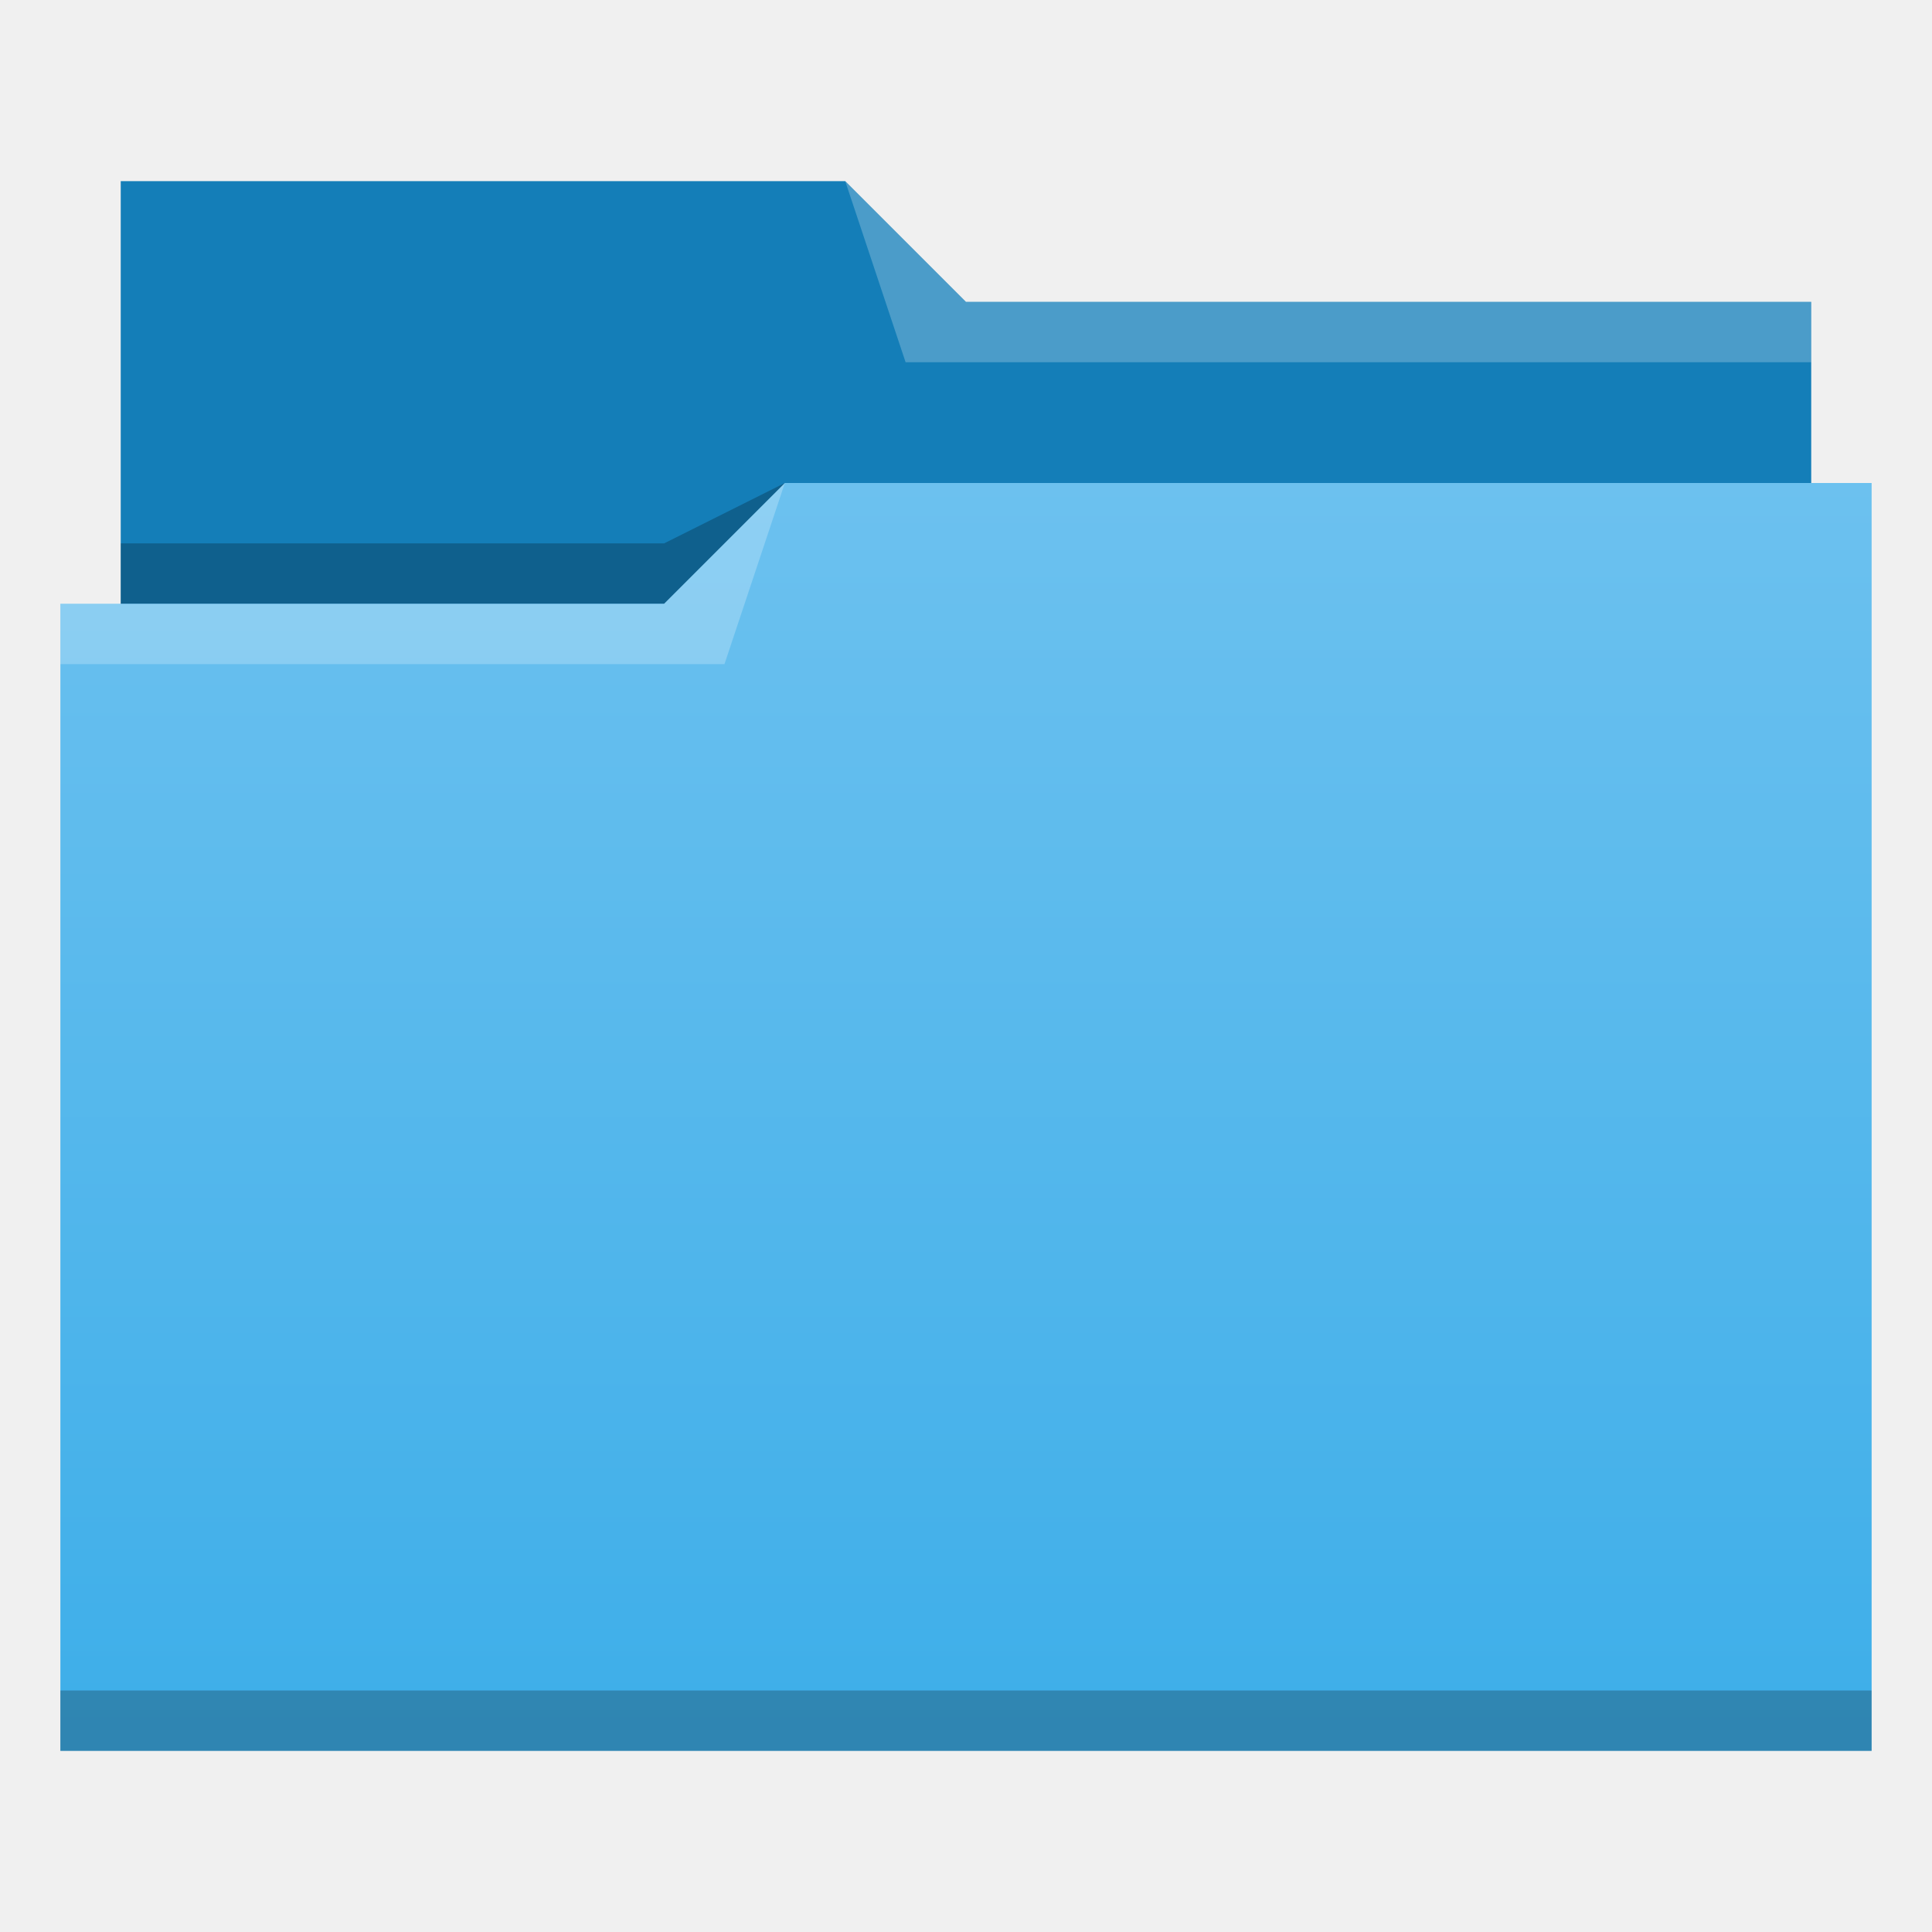
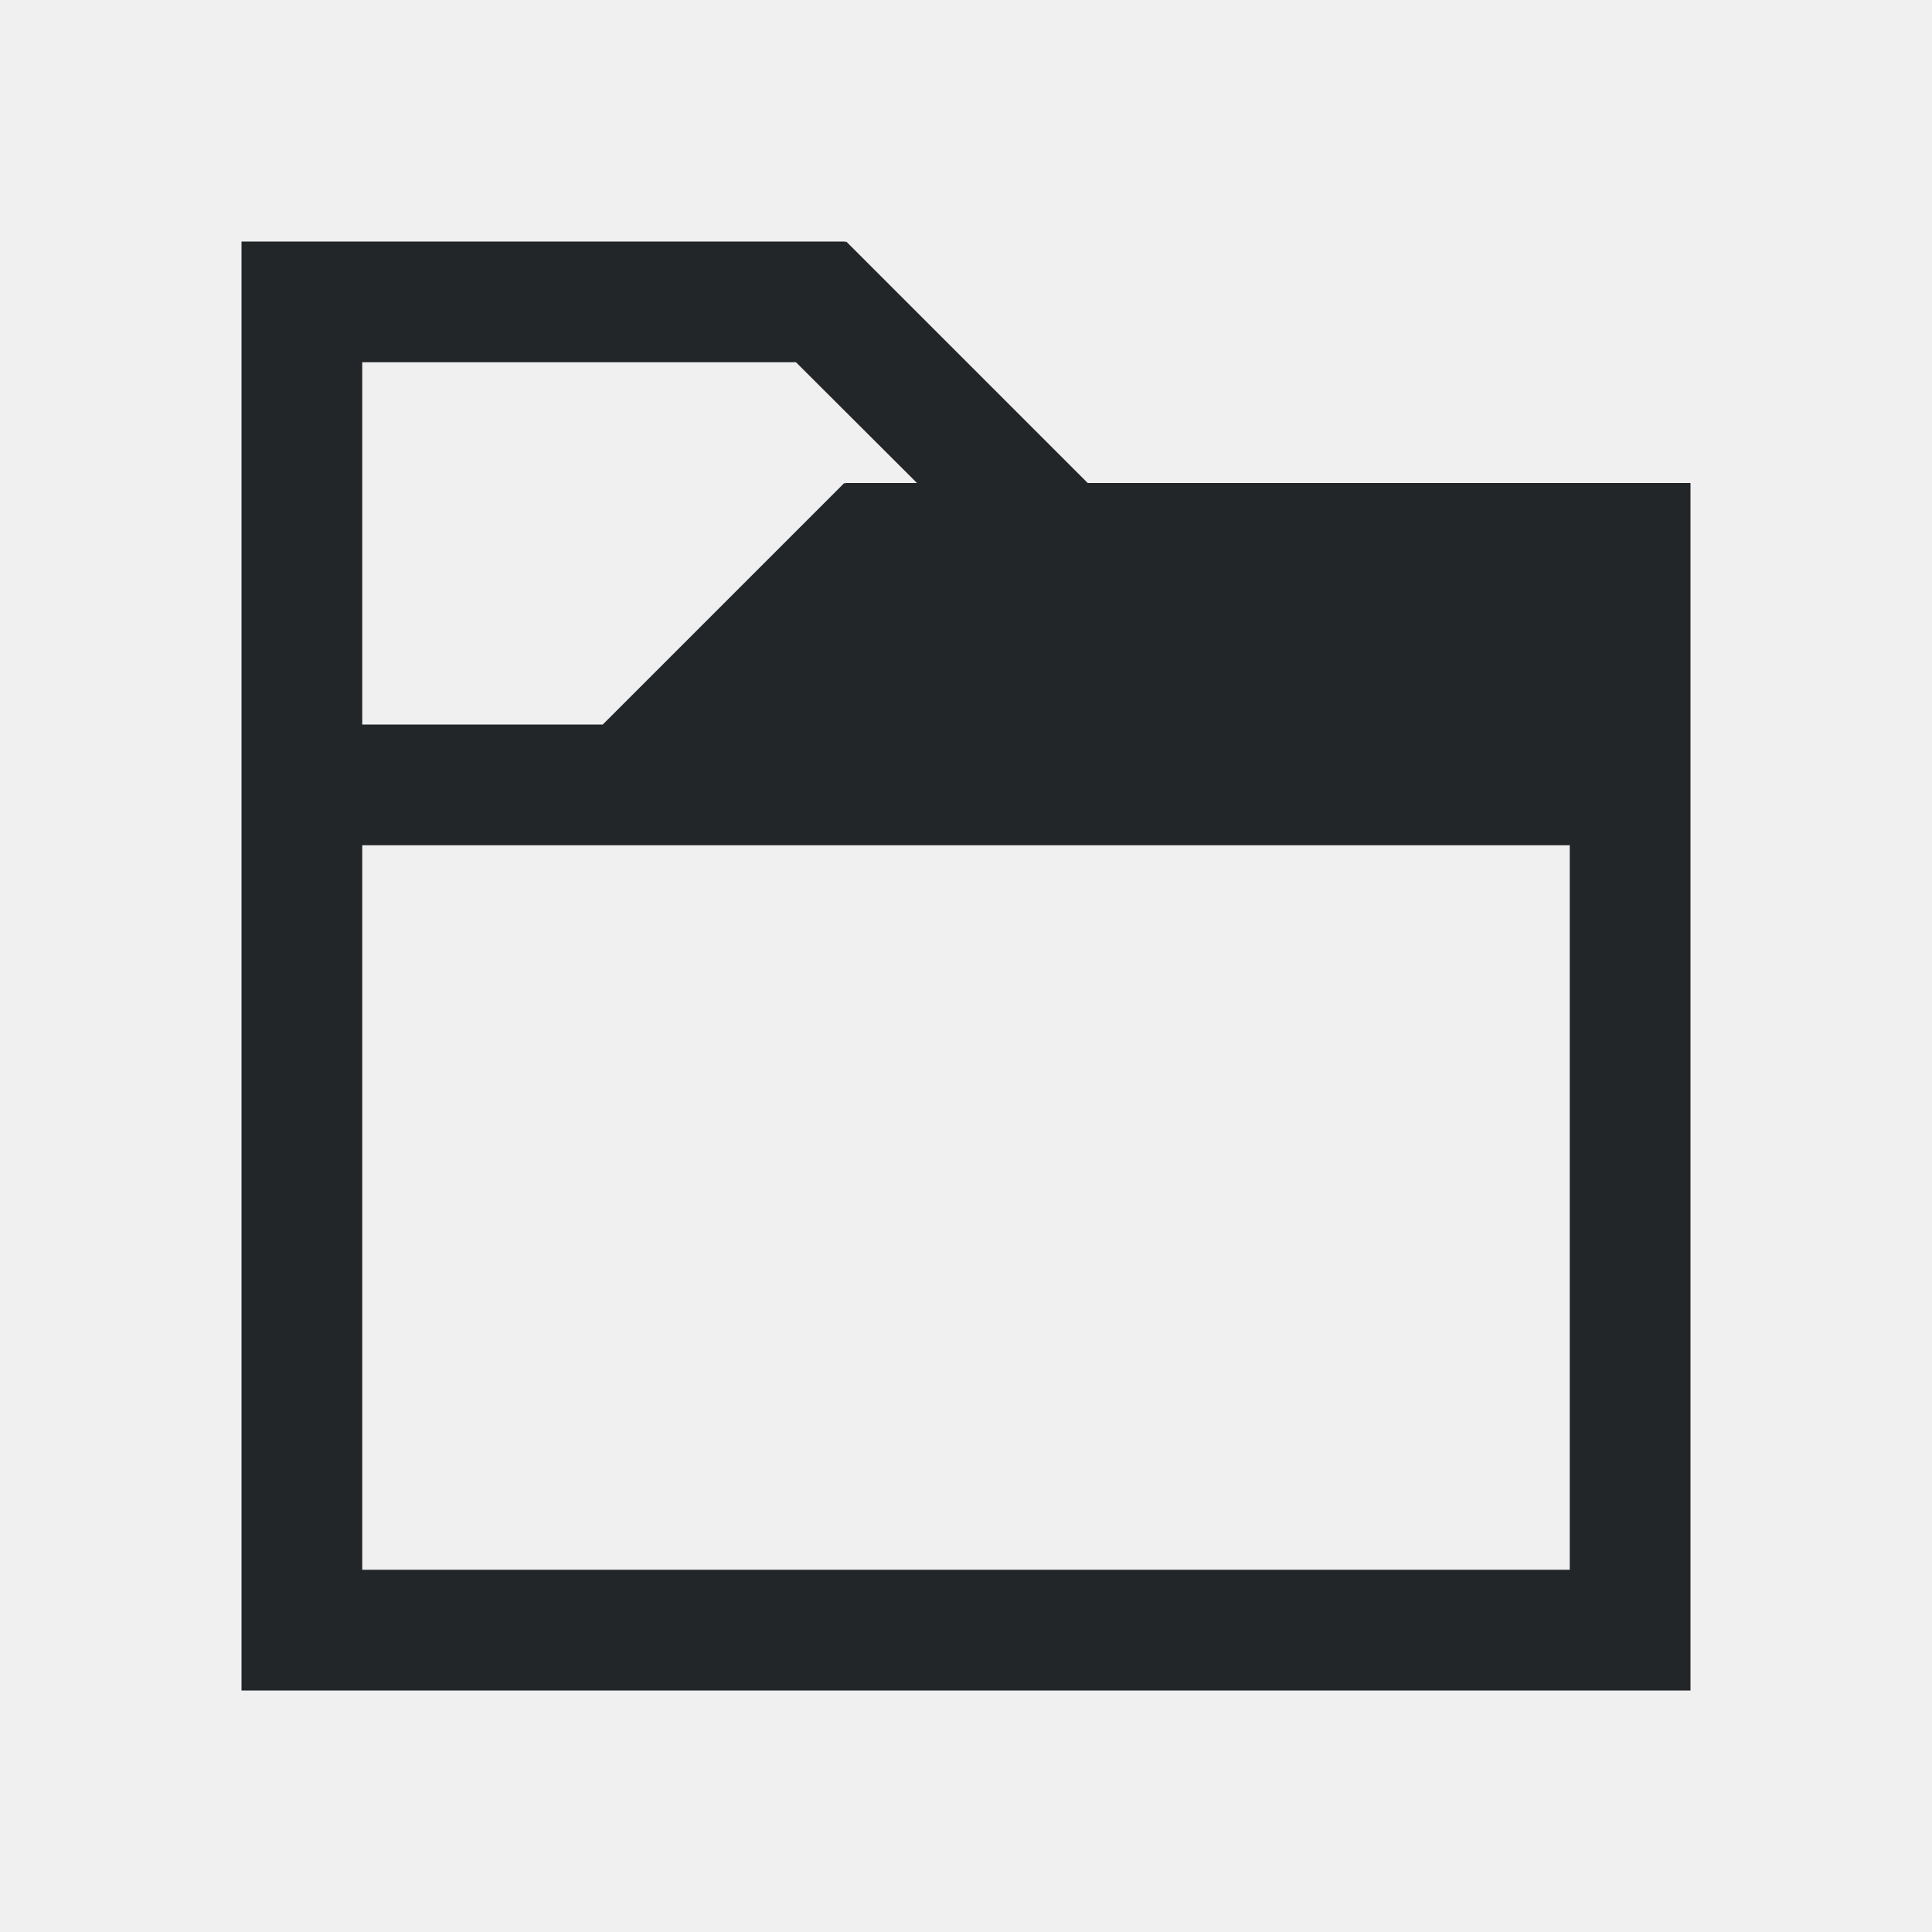
- <svg xmlns="http://www.w3.org/2000/svg" xmlns:xlink="http://www.w3.org/1999/xlink" width="32" version="1.1" height="32" viewBox="0 0 32 32">
-   <defs id="defs5455">
-     <linearGradient id="linearGradient4172-5">
-       <stop style="stop-color:#3daee9" id="stop4174-6" />
-       <stop offset="1" style="stop-color:#6cc1ef" id="stop4176-6" />
-     </linearGradient>
-     <linearGradient xlink:href="#linearGradient4172-5" id="linearGradient4342" y1="29" y2="8" x2="0" gradientUnits="userSpaceOnUse" />
+ <svg xmlns="http://www.w3.org/2000/svg" viewBox="0 0 16 16">
+   <defs id="defs3051">
+     <style type="text/css" id="current-color-scheme">
+       .ColorScheme-Text {
+         color:#232629;
+       }
+       </style>
  </defs>
-   <g id="layer1" transform="matrix(1 0 0 1 -384.5714 -515.798)">
-     <path style="fill:#147eb8;fill-rule:evenodd" id="path4308" d="m 386.571,518.798 0,7 0,1 28,0 0,-6 -14,0 -2,-2 z" />
-     <path style="fill-opacity:0.235;fill-rule:evenodd" id="path4306" d="m 397.571,523.798 -2,1 -9,0 0,1 7,0 3,0 z" />
-     <path style="fill:url(#linearGradient4342)" id="rect4294" d="M 13 8 L 11 10 L 2 10 L 1 10 L 1 29 L 12 29 L 13 29 L 31 29 L 31 8 L 13 8 z " transform="matrix(1 0 0 1 384.5714 515.798)" />
-     <path style="fill:#ffffff;fill-opacity:0.235;fill-rule:evenodd" id="path4304" d="m 397.571,523.798 -2,2 -10,0 0,1 11,0 z" />
-     <path style="fill:#ffffff;fill-opacity:0.235;fill-rule:evenodd" id="path4310" d="m 398.571,518.798 1,3 15,0 0,-1 -14,0 z" />
-     <rect width="30" x="385.571" y="543.798" height="1" style="fill-opacity:0.235" id="rect4292" />
-   </g>
+   <path style="fill:currentColor;fill-opacity:1;stroke:none" d="M 2 2 L 2 3 L 2 6 L 2 7 L 2 13 L 2 14 L 14 14 L 14 13 L 14 6 L 14 5 L 14 4 L 9.008 4 L 7.008 2 L 7 2.008 L 7 2 L 3 2 L 2 2 z M 3 3 L 6.592 3 L 7.594 4 L 7 4 L 7 4.008 L 6.992 4 L 4.992 6 L 3 6 L 3 3 z M 3 7 L 13 7 L 13 13 L 3 13 L 3 7 z " class="ColorScheme-Text" />
</svg>
